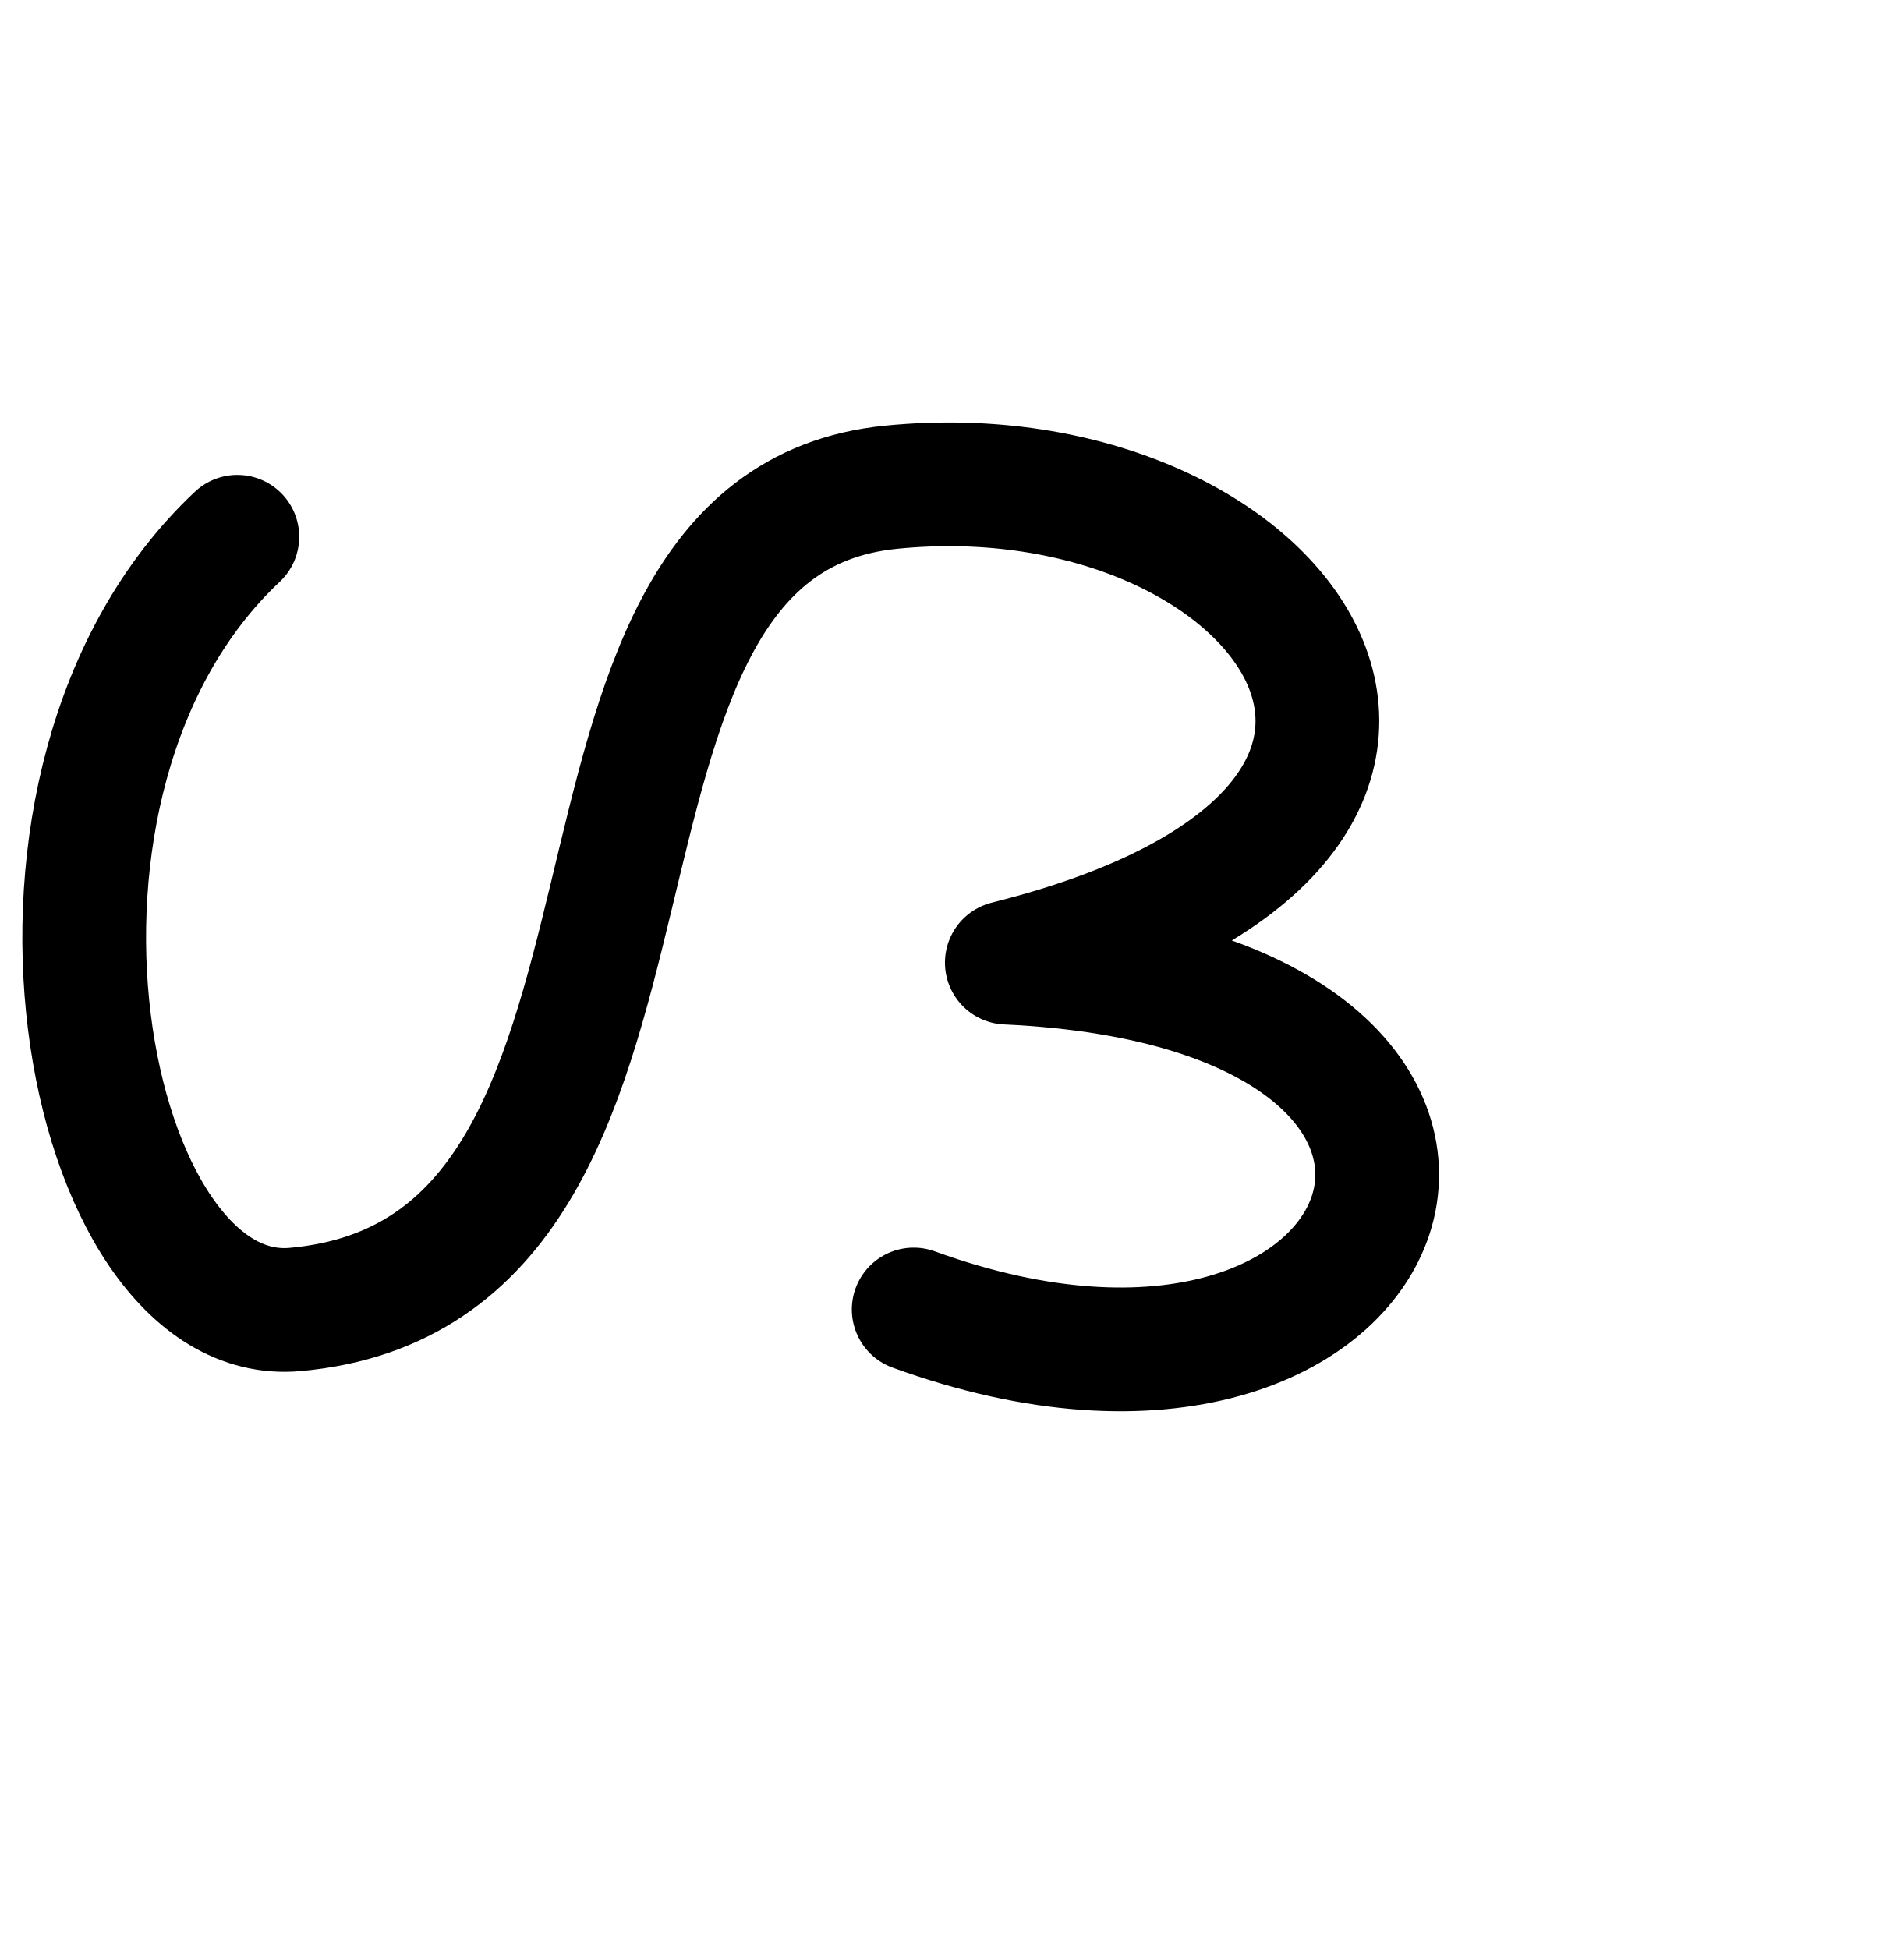
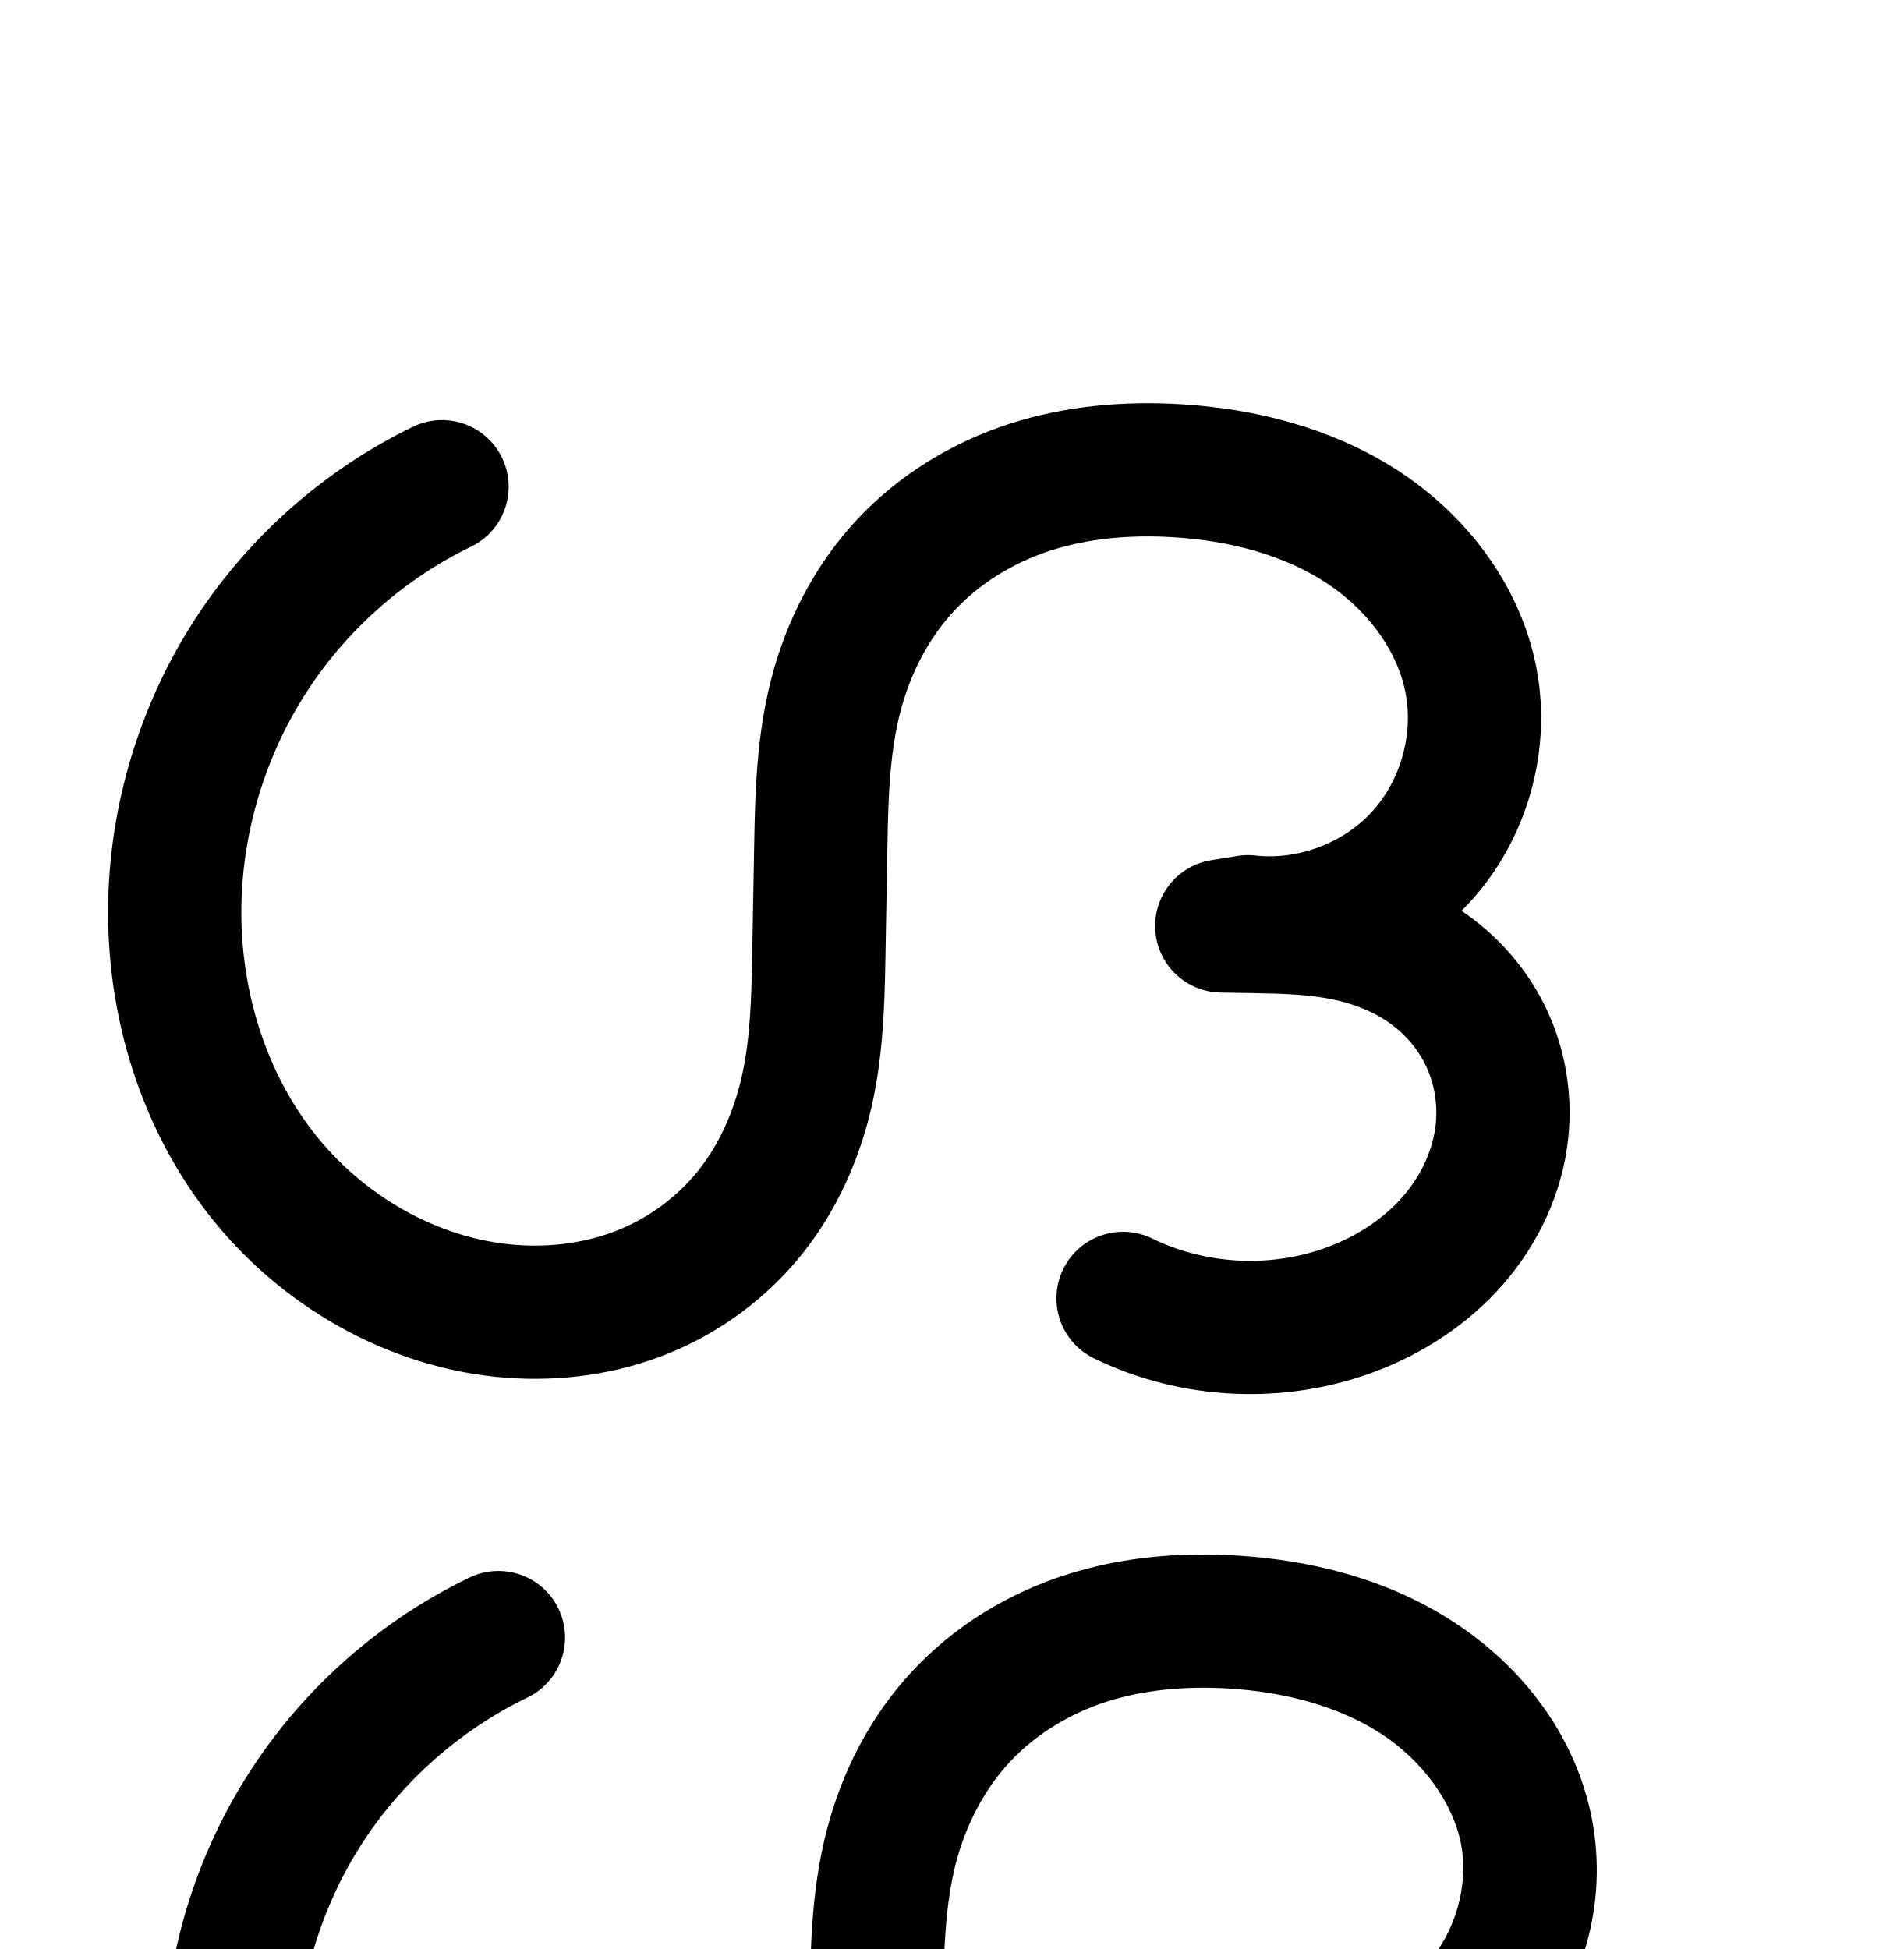
<svg xmlns="http://www.w3.org/2000/svg" width="2000" height="2048" id="svg2992" version="1.1">
-   <defs id="defs5498" />
+   <defs id="defs5498">
+     </defs>
  <g id="layer1" transform="translate(0,1048)">
-     <path style="fill:none;stroke:#000000;stroke-width:130;stroke-linecap:round;stroke-linejoin:round;stroke-miterlimit:4;stroke-dasharray:none;stroke-opacity:1" d="M 249.372,-483.974 C -23.734,-227.561 87.646,348.031 310.062,328 c 452.033,-40.711 223.794,-823.733 625.963,-864 417.719,-41.824 697.815,355.544 121.815,499.544 C 1680,-8 1488,520 960,328" id="path3030" />
+     <path style="fill:none;fill-rule:evenodd;stroke:#000000;stroke-width:140;stroke-linecap:round;stroke-linejoin:round;stroke-miterlimit:4;stroke-dasharray:none;stroke-opacity:1" d="m 464.432,-536.578 c -80.642,39.054 -150.382,100.334 -199.481,175.284 -49.1,74.951 -77.422,163.362 -81.014,252.891 -4.16,103.694 25.713,209.581 89.065,291.777 63.352,82.196 160.842,138.876 264.331,146.598 47.029,3.509 94.989,-2.979 138.702,-20.674 43.714,-17.695 82.816,-46.69 112.266,-83.524 29.449,-36.834 48.927,-81.094 59.334,-127.09 10.407,-45.997 11.816,-93.487 12.653,-140.639 l 2.137,-120.444 c 0.925,-52.113 2.69,-104.715 15.795,-155.162 13.106,-50.447 37.595,-98.234 73.116,-136.377 35.521,-38.143 81.436,-66.148 131.032,-82.178 49.595,-16.03 102.466,-20.4 154.492,-17.245 67.978,4.121 136.275,21.336 193.46,58.323 57.185,36.986 102.334,95.147 115.203,162.024 12.642,65.693 -7.677,136.893 -53.087,186.02 -45.41,49.126 -114.794,74.973 -181.278,67.527 l -27.502,4.475 33.11,0.555 c 32.362,0.542 64.917,1.393 96.629,7.866 31.713,6.473 62.501,18.634 88.704,37.633 26.203,18.999 47.566,44.735 60.866,74.242 13.3,29.507 18.499,62.574 15.203,94.772 -4.352,42.522 -23.387,83.024 -51.458,115.259 -28.071,32.235 -64.887,56.359 -104.782,71.705 -77.521,29.821 -167.384,25.848 -241.971,-10.698" id="path4145" />
+     <path style="color:#000000;font-style:normal;font-variant:normal;font-weight:normal;font-stretch:normal;font-size:medium;line-height:normal;font-family:sans-serif;text-indent:0;text-align:start;text-decoration:none;text-decoration-line:none;text-decoration-style:solid;text-decoration-color:#000000;letter-spacing:normal;word-spacing:normal;text-transform:none;direction:ltr;block-progression:tb;writing-mode:lr-tb;baseline-shift:baseline;text-anchor:start;white-space:normal;clip-rule:nonzero;display:inline;overflow:visible;visibility:visible;opacity:1;isolation:auto;mix-blend-mode:normal;color-interpolation:sRGB;color-interpolation-filters:linearRGB;solid-color:#000000;solid-opacity:1;fill:#000000;fill-opacity:1;fill-rule:evenodd;stroke:none;stroke-width:140;stroke-linecap:round;stroke-linejoin:round;stroke-miterlimit:4;stroke-dasharray:none;stroke-dashoffset:0;stroke-opacity:1;color-rendering:auto;image-rendering:auto;shape-rendering:auto;text-rendering:auto;enable-background:accumulate" d="m 1254.898,585.512 c -44.923,0.729 -90.786,7.01 -135.715,21.531 -60.268,19.479 -116.352,53.425 -160.73,101.078 -44.458,47.739 -73.904,105.908 -89.641,166.482 -15.699,60.428 -17.095,118.664 -18.033,171.521 l -2.137,120.443 c -0.827,46.592 -2.519,89.226 -10.938,126.434 -8.391,37.088 -23.963,71.595 -45.734,98.826 -21.765,27.223 -51.339,49.186 -83.857,62.35 -32.723,13.246 -70.105,18.524 -107.229,15.754 -81.395,-6.073 -162.442,-52.505 -214.096,-119.523 -52.102,-67.6 -78.11,-157.863 -74.564,-246.238 3.075,-76.646 27.591,-153.175 69.625,-217.34 42.034,-64.165 102.398,-117.207 171.436,-150.641 A 70.007,70.007 0 1 0 492.266,610.188 c -92.247,44.673 -171.36,114.19 -227.525,199.926 -56.165,85.736 -88.296,186.033 -92.404,288.445 -4.774,119.012 28.965,240.523 103.566,337.314 75.05,97.374 188.983,164.302 314.566,173.672 56.934,4.248 115.472,-3.452 170.176,-25.596 54.909,-22.227 103.541,-58.252 140.674,-104.697 37.127,-46.437 60.511,-100.45 72.934,-155.356 12.396,-54.785 13.521,-107.132 14.367,-154.844 l 2.139,-120.443 c 0.911,-51.369 3.044,-98.337 13.557,-138.803 10.475,-40.32 30.007,-77.727 56.592,-106.273 26.665,-28.632 62.409,-50.695 101.332,-63.275 39.285,-12.697 83.46,-16.727 128.728,-13.982 59.052,3.58 115.519,18.666 159.68,47.229 43.193,27.937 75.928,72.035 84.481,116.475 8.238,42.809 -6.161,93.264 -35.752,125.277 -29.591,32.013 -78.758,50.328 -122.082,45.477 a 70.007,70.007 0 0 0 -19.033,0.475 l -27.502,4.475 a 70.007,70.007 0 0 0 10.068,139.082 l 33.111,0.555 c 31.923,0.535 60.111,1.625 83.803,6.461 23.579,4.813 45.014,13.683 61.613,25.719 16.521,11.979 30.111,28.527 38.139,46.336 a 70.007,70.007 0 0 0 0,0 c 8.057,17.875 11.425,38.927 9.383,58.879 -2.706,26.435 -15.318,54.261 -34.611,76.416 -19.523,22.419 -46.704,40.641 -77.125,52.344 -58.658,22.564 -129.601,19.428 -186.039,-8.225 a 70.007,70.007 0 1 0 -61.6,125.719 c 92.736,45.438 201.518,50.247 297.902,13.17 49.368,-18.991 95.82,-49.015 132.44,-91.066 36.849,-42.315 62.306,-95.492 68.305,-154.101 4.549,-44.445 -2.478,-89.527 -21.021,-130.666 -18.574,-41.206 -47.708,-76.127 -83.594,-102.147 -2.556,-1.853 -5.179,-3.534 -7.777,-5.281 2.842,-2.824 5.696,-5.635 8.428,-8.59 61.228,-66.24 87.468,-158.186 70.422,-246.764 -17.188,-89.313 -74.75,-161.537 -145.926,-207.572 -70.209,-45.41 -150.335,-64.753 -227.24,-69.416 -14.696,-0.891 -29.567,-1.265 -44.541,-1.021 z" id="path4145-3" />
  </g>
</svg>
